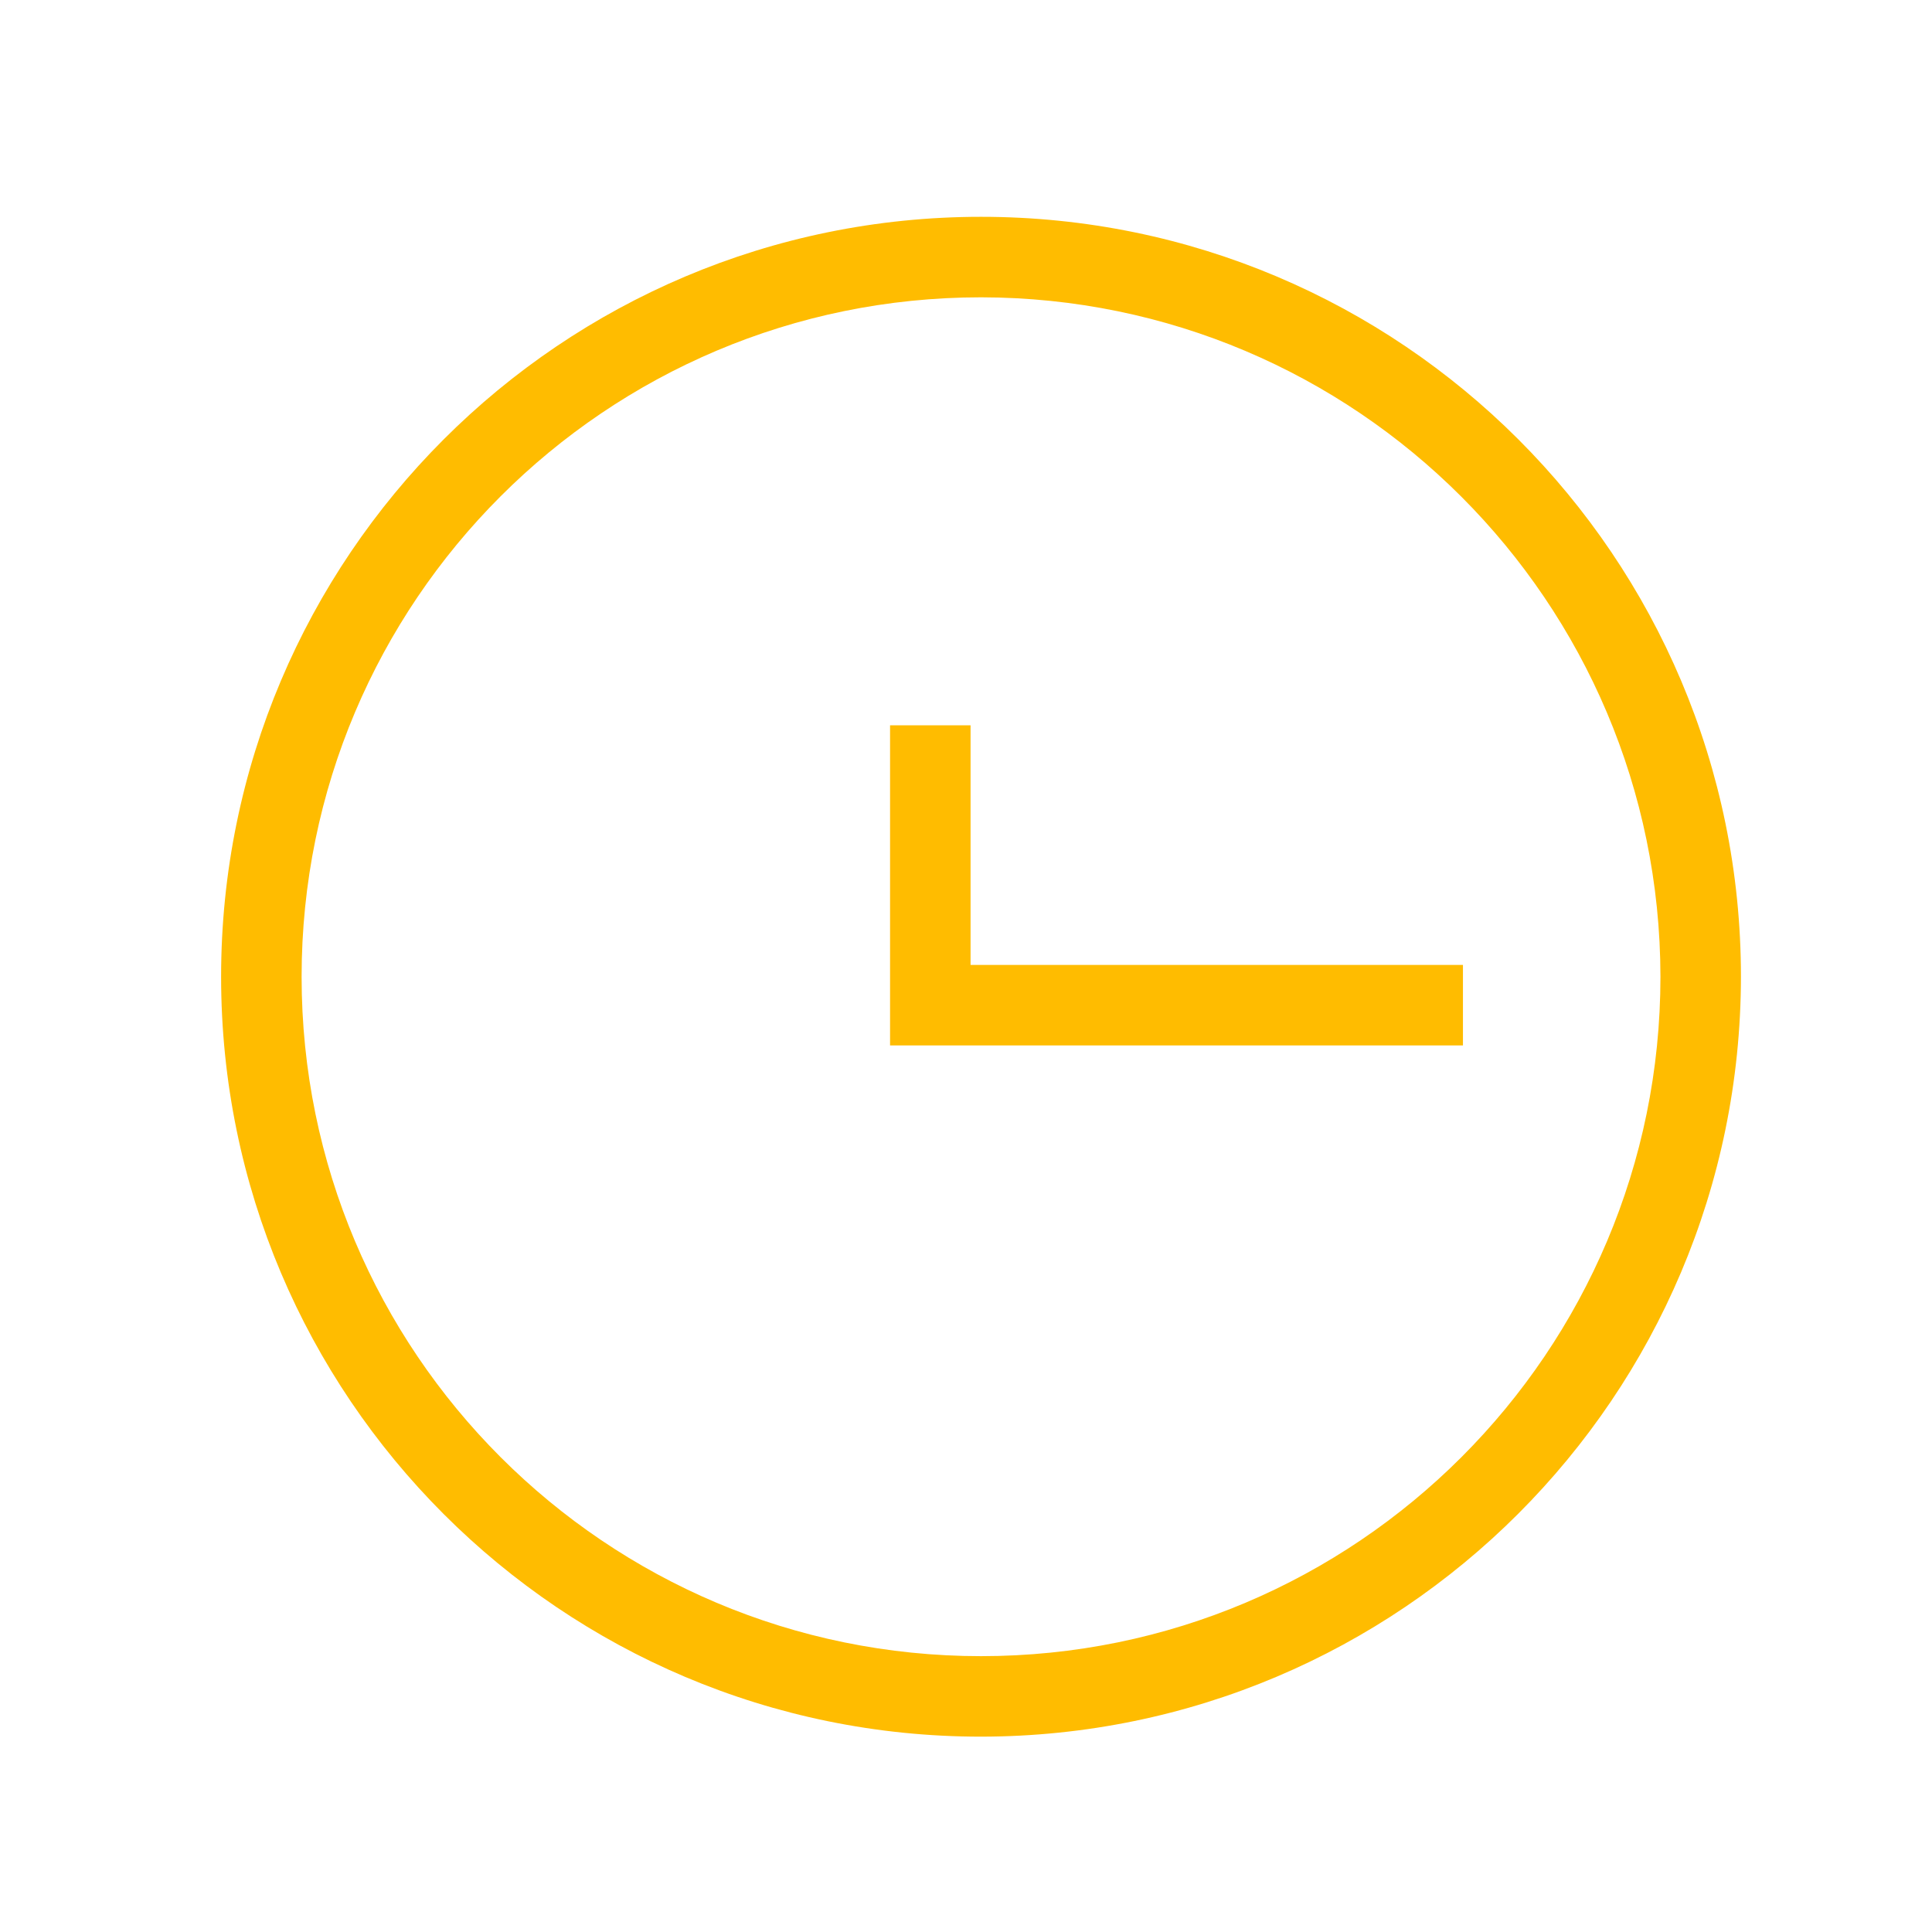
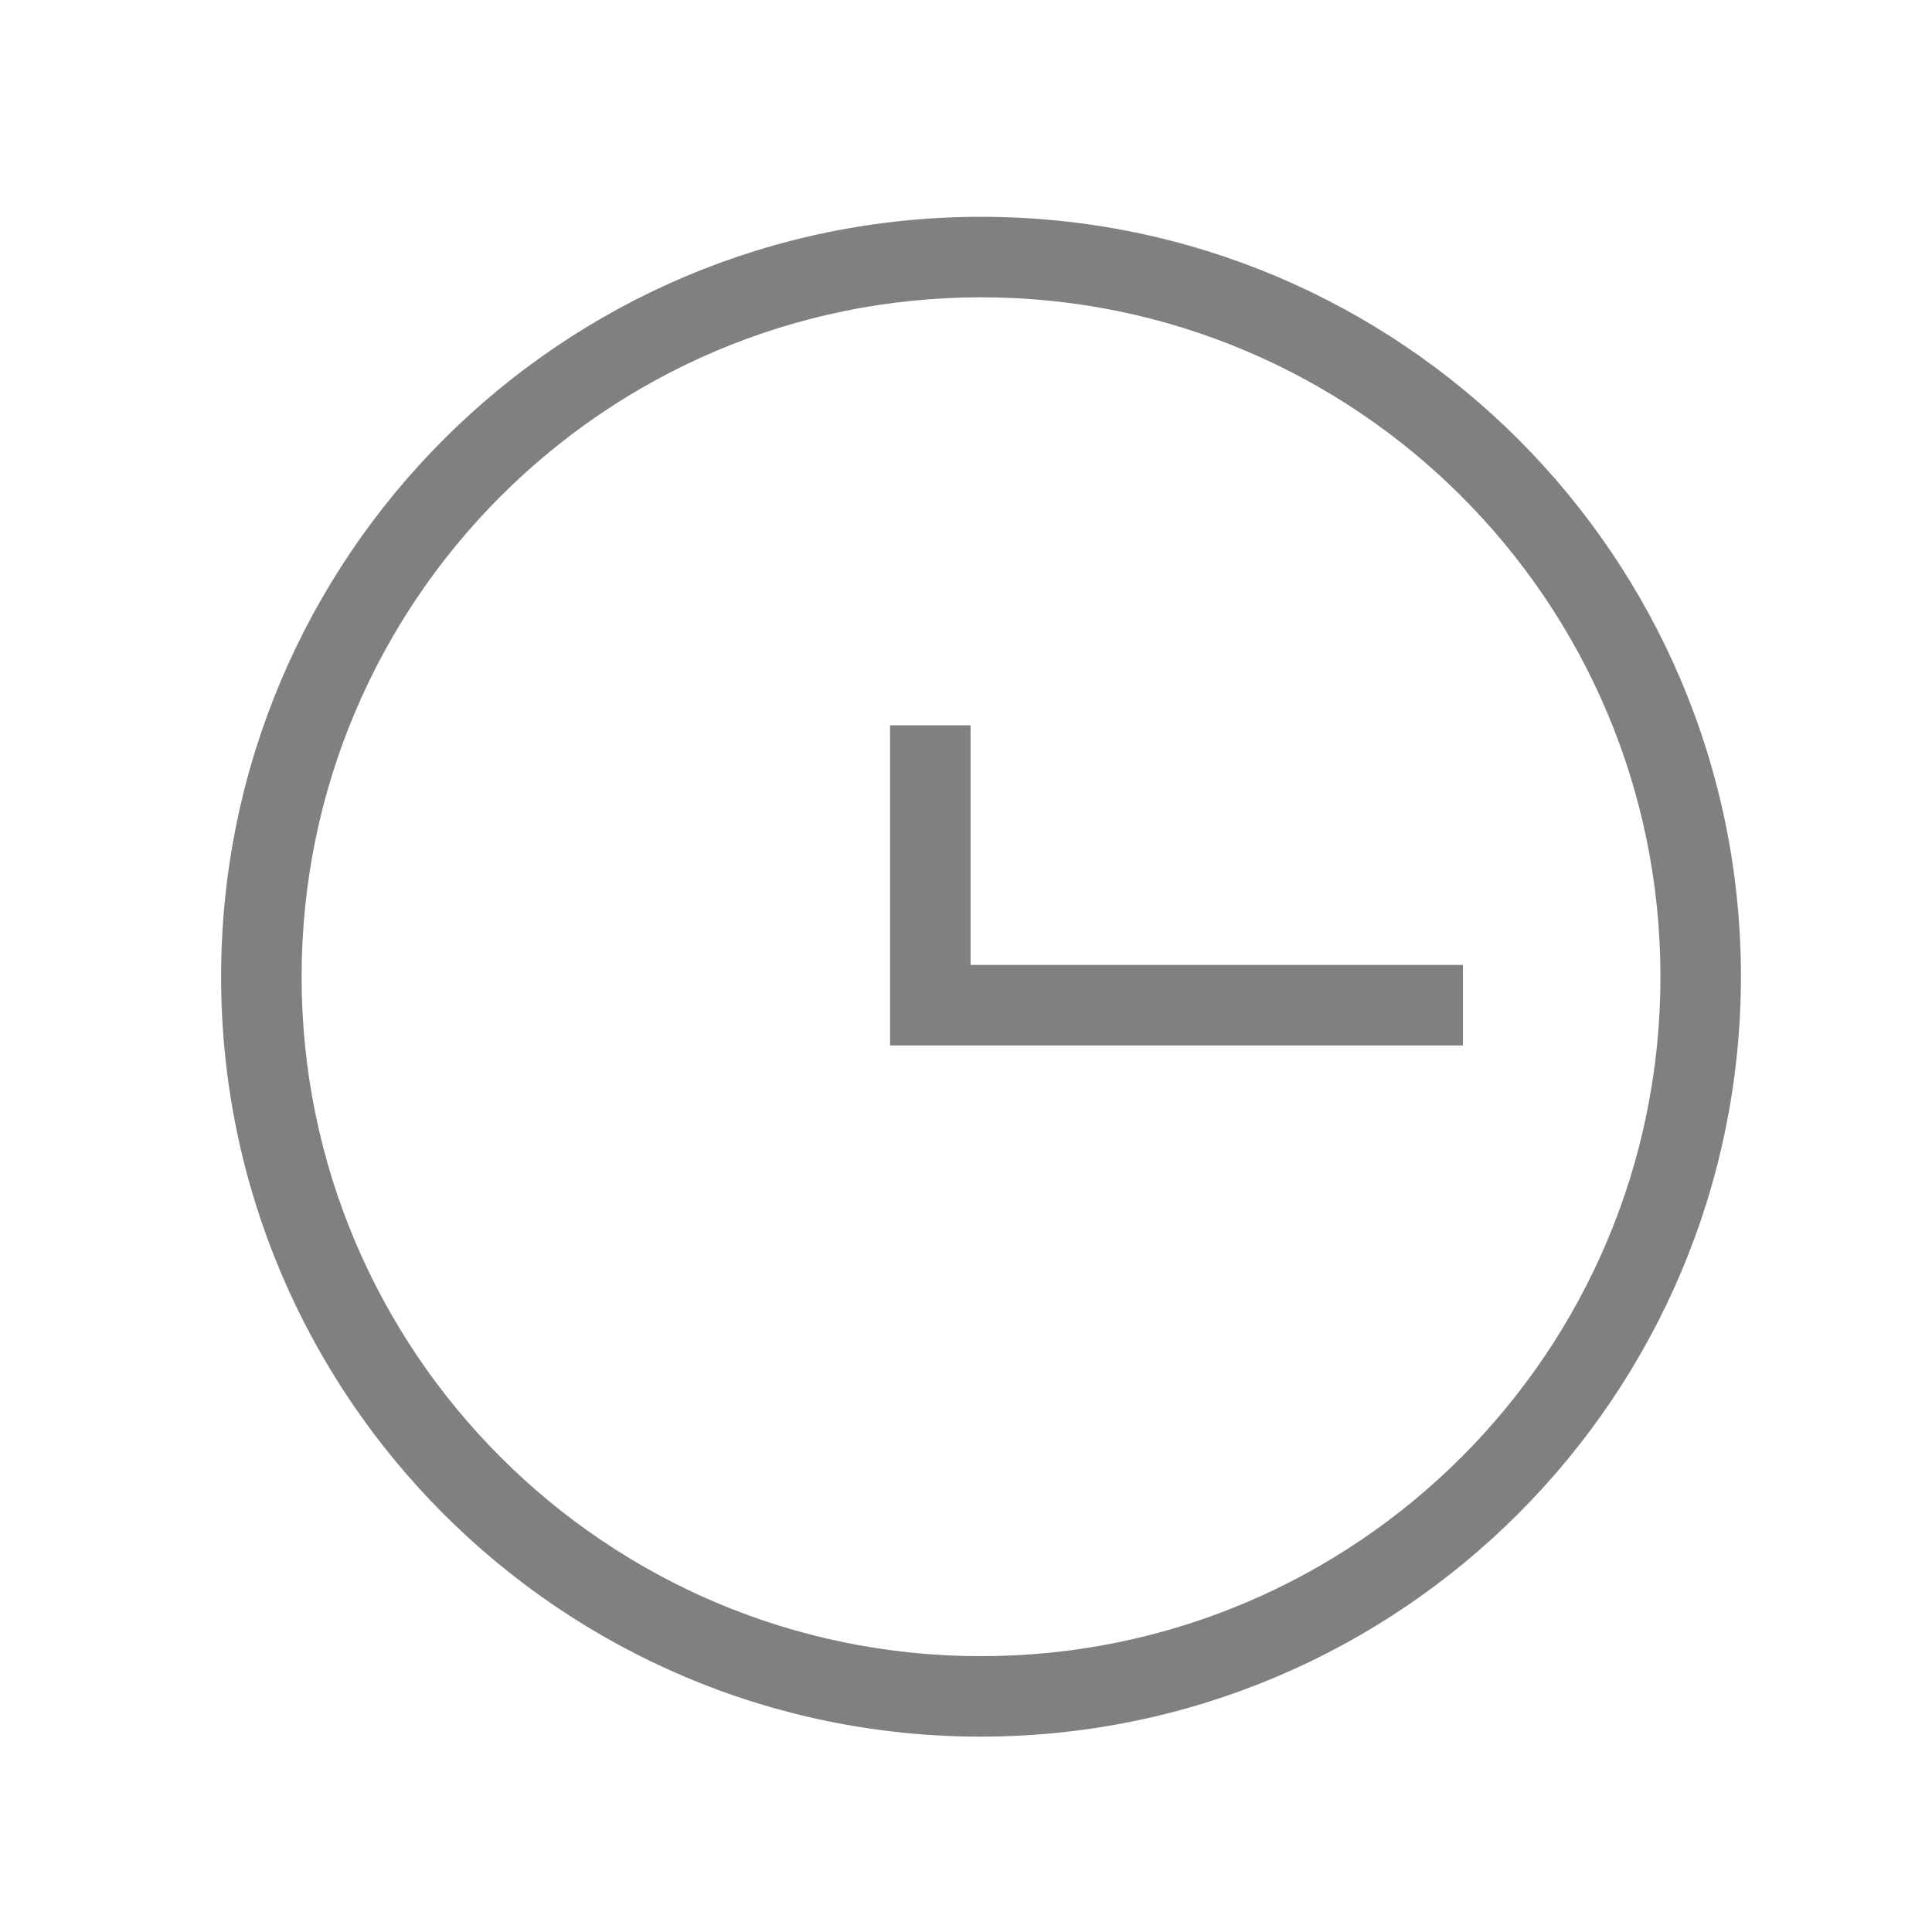
<svg xmlns="http://www.w3.org/2000/svg" viewBox="0 0 72 72">
-   <defs>
-     <style>.cls-1{fill:#ffbc00;}.cls-2{fill:none;}</style>
-   </defs>
-   <g id="SVG_icons" data-name="SVG icons">
-     <g id="Status_-_pending" data-name="Status - pending">
-       <g id="_Group_" data-name="&lt;Group&gt;">
-         <path class="cls-1" d="M36.56,64.72A28.32,28.32,0,1,1,64.88,36.4,28.35,28.35,0,0,1,36.56,64.72Zm0-53.64A25.32,25.32,0,1,0,61.88,36.4,25.35,25.35,0,0,0,36.56,11.08Z" />
-       </g>
-       <g id="_Group_2" data-name="&lt;Group&gt;">
-         <polygon class="cls-1" points="54.52 38.96 33.17 38.96 33.17 27.03 36.17 27.03 36.17 35.96 54.52 35.96 54.52 38.96" />
-       </g>
-     </g>
-   </g>
-   <g id="Rectangles">
-     <rect class="cls-2" x="0.36" y="0.36" width="71.28" height="71.28" />
-   </g>
+   <path d="M36.56,64.72A28.32,28.32,0,1,1,64.88,36.4h0A28.35,28.35,0,0,1,36.56,64.72Zm0-53.64A25.32,25.32,0,1,0,61.88,36.4,25.32,25.32,0,0,0,36.56,11.08Z" fill="gray" />
+   <polygon points="54.52 38.96 33.17 38.96 33.17 27.03 36.17 27.03 36.17 35.96 54.52 35.96 54.52 38.96" fill="gray" />
</svg>
